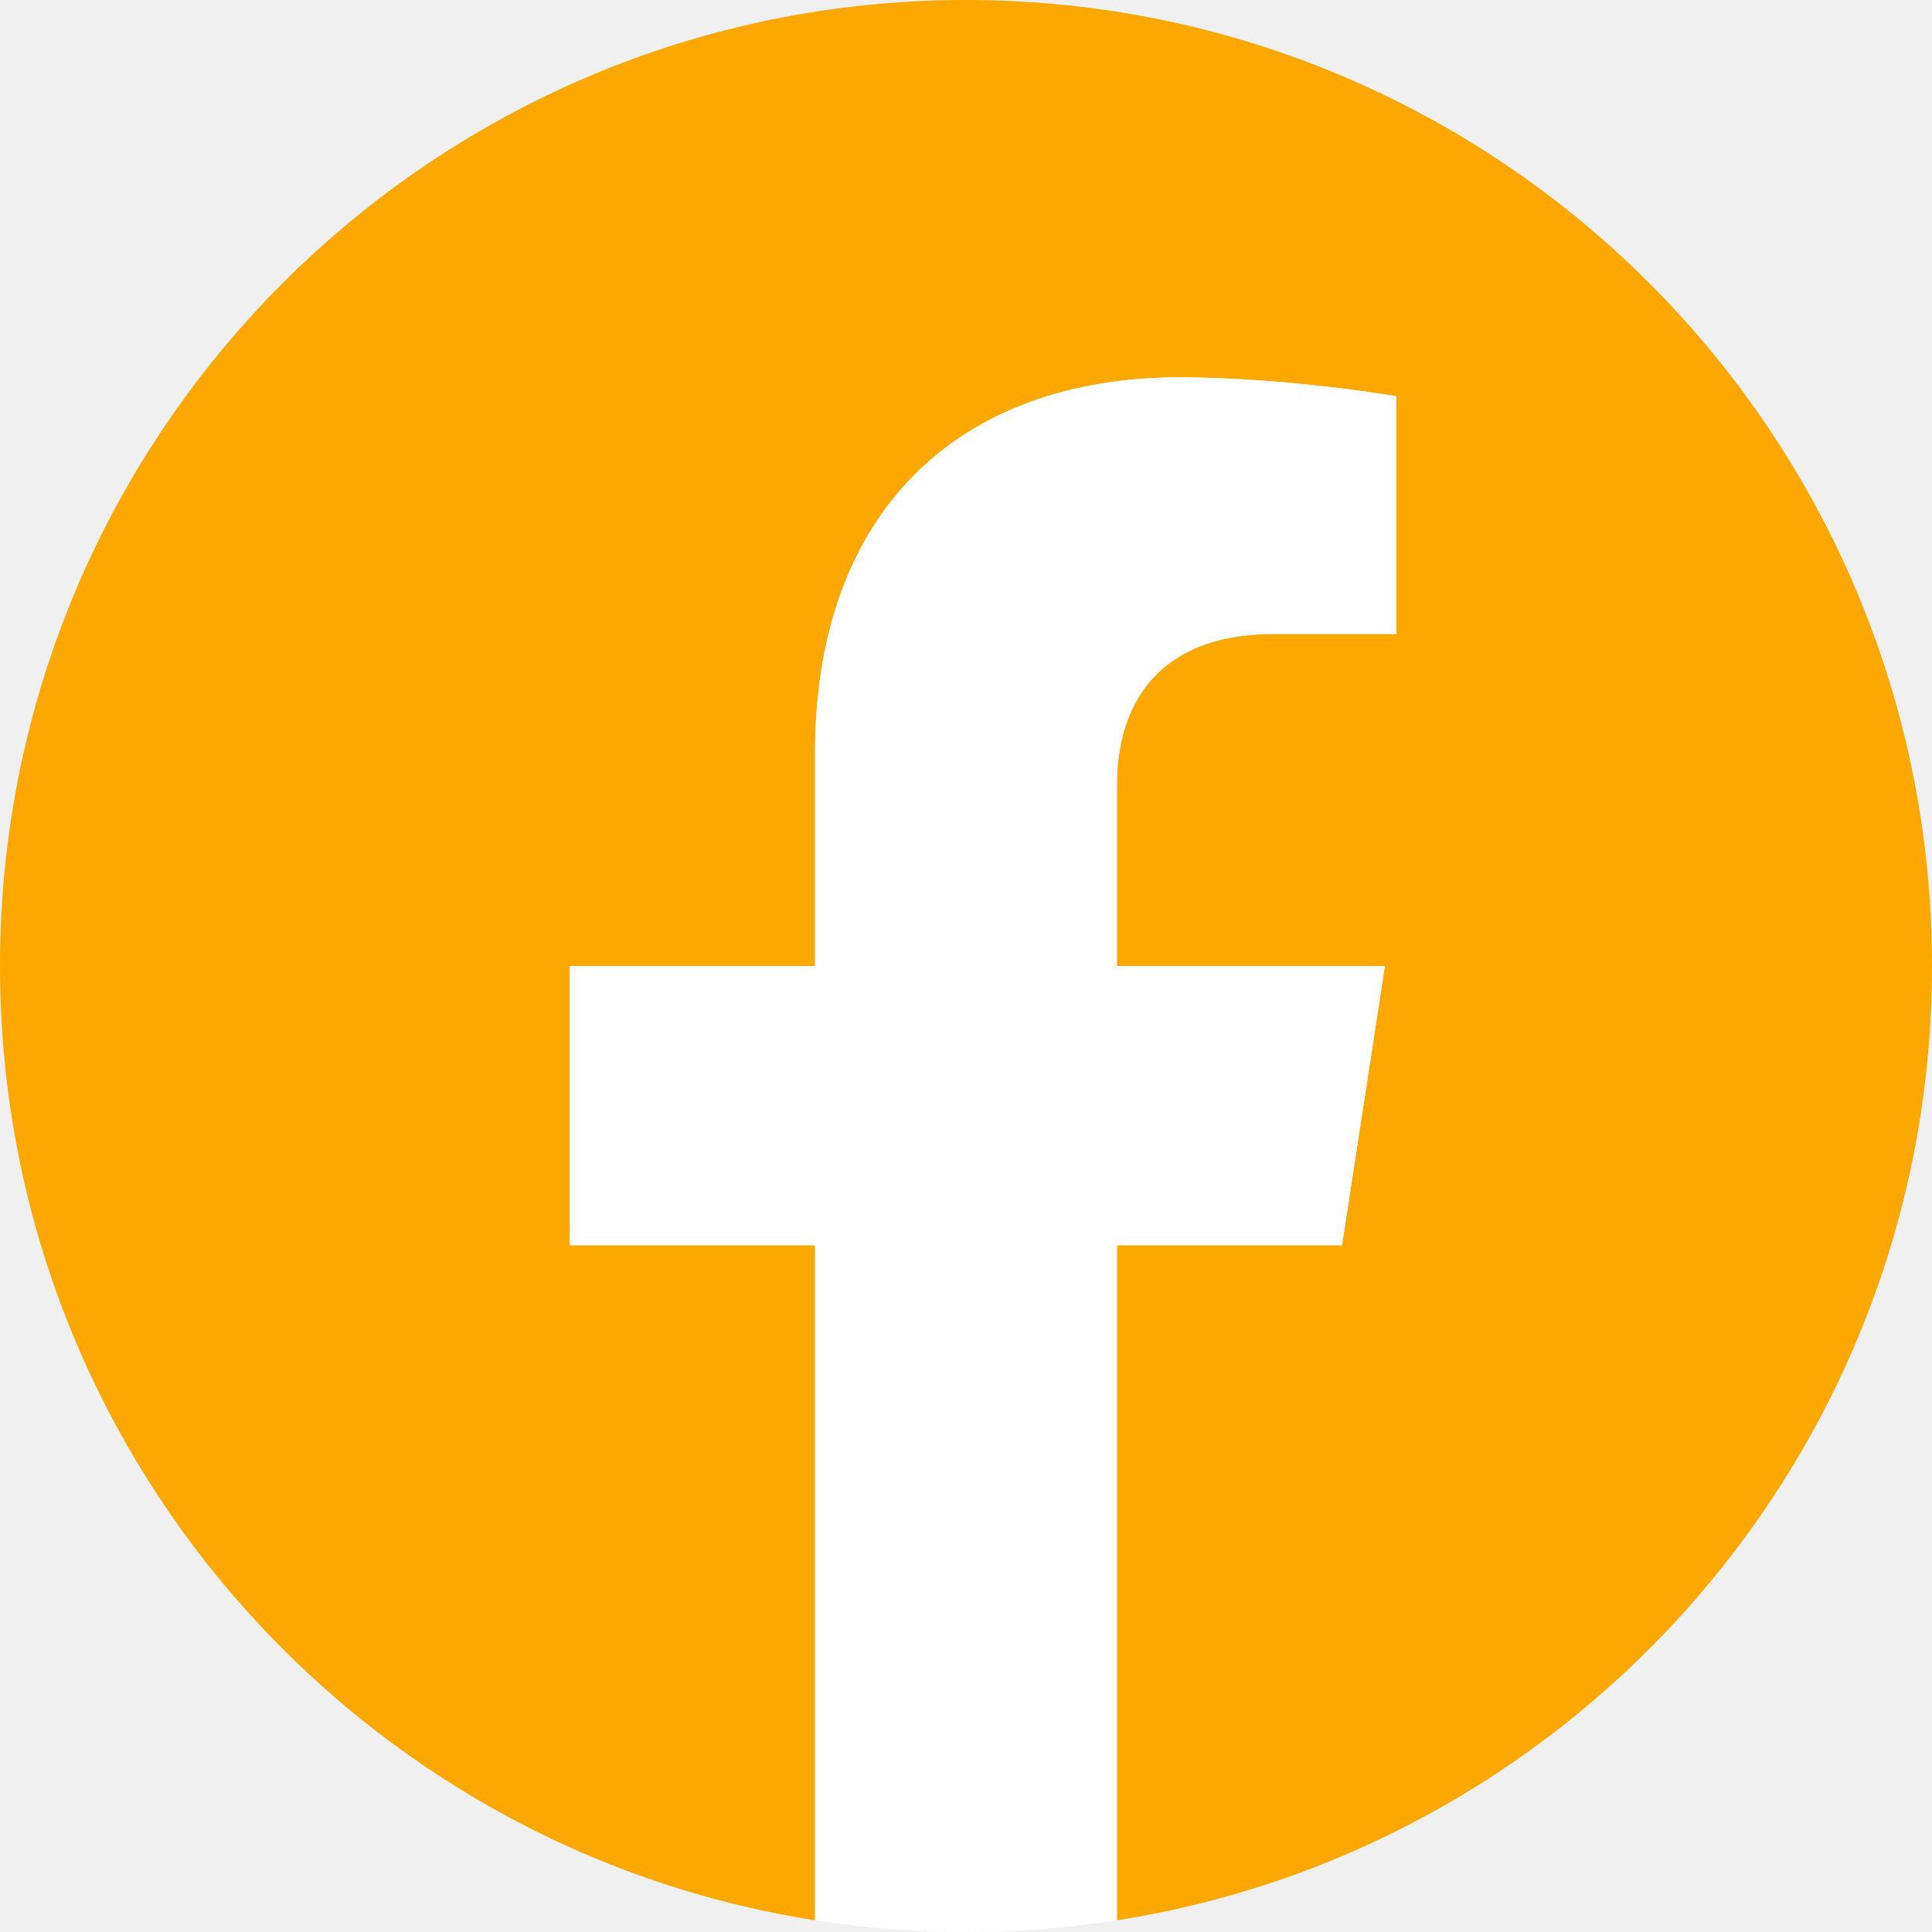
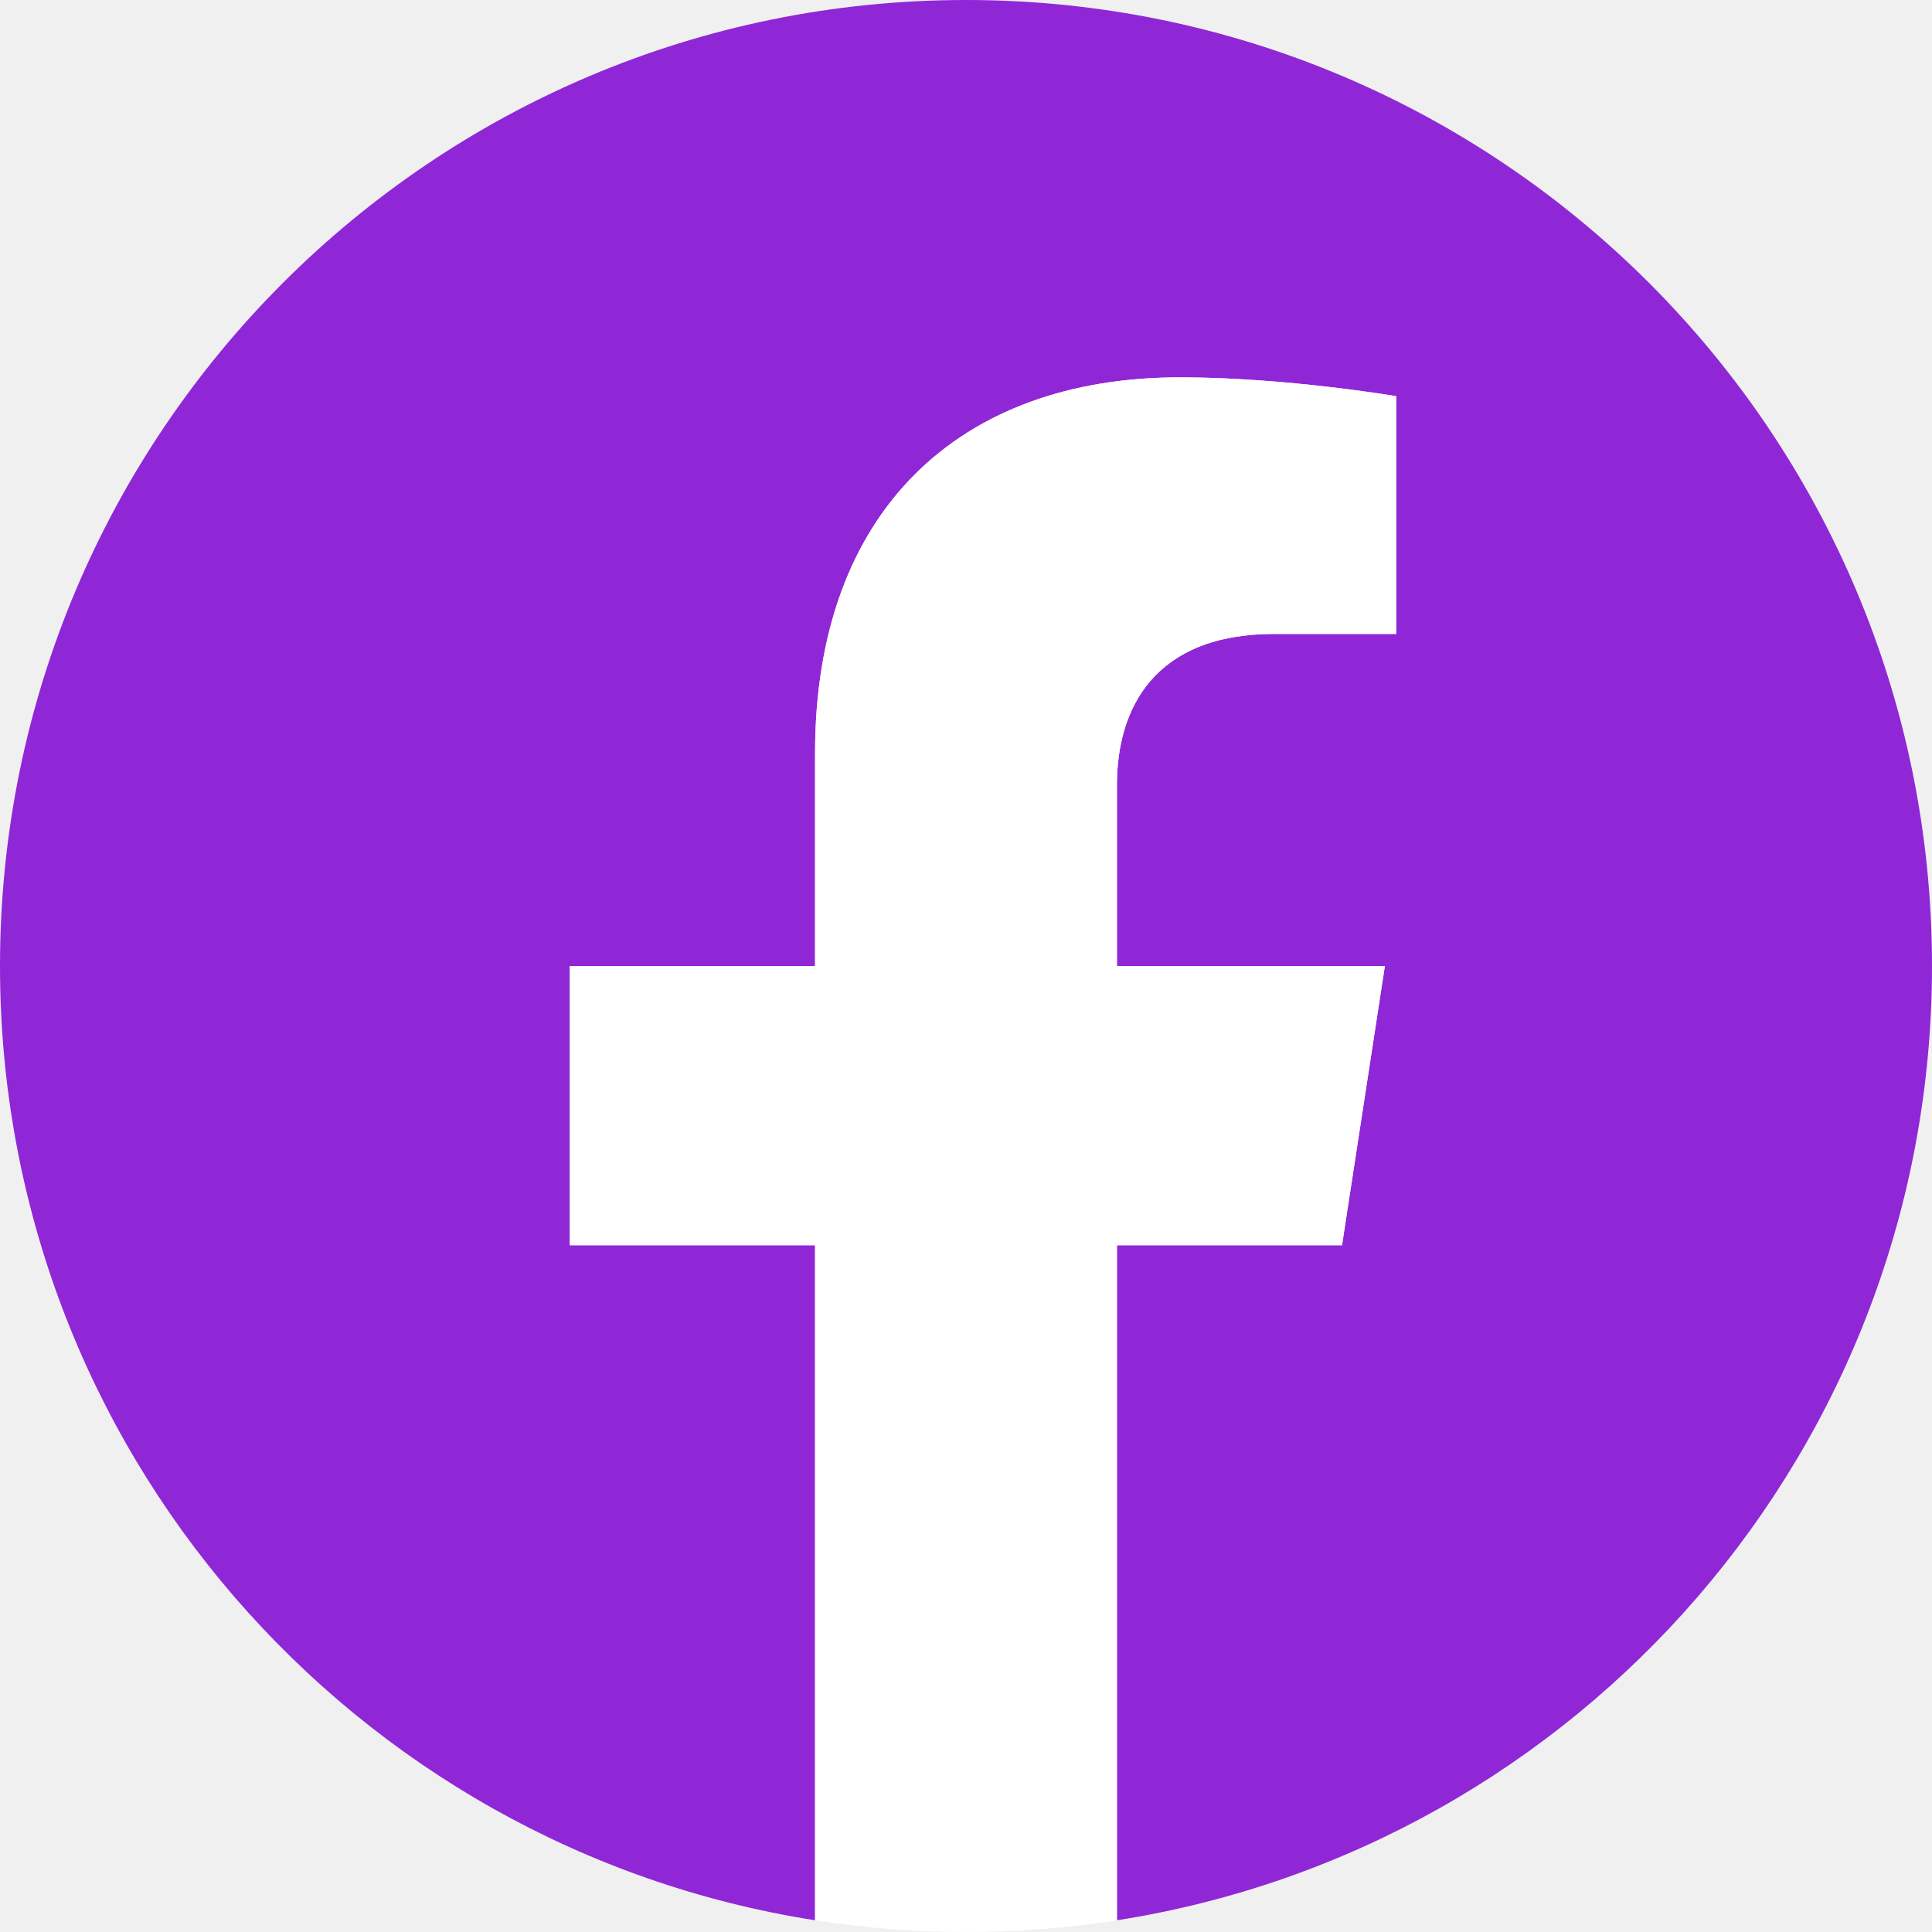
<svg xmlns="http://www.w3.org/2000/svg" width="32" height="32" viewBox="0 0 32 32" fill="none">
-   <path d="M32 16C32 7.162 24.837 0 16 0C7.162 0 0 7.162 0 16C0 23.988 5.85 30.606 13.5 31.806V20.625H9.438V16H13.5V12.475C13.5 8.466 15.887 6.25 19.544 6.25C21.294 6.25 23.125 6.562 23.125 6.562V10.5H21.106C19.119 10.5 18.5 11.734 18.5 13V16H22.938L22.228 20.625H18.5V31.806C26.15 30.606 32 23.988 32 16Z" fill="#FCA800" />
+   <path d="M32 16C32 7.162 24.837 0 16 0C7.162 0 0 7.162 0 16C0 23.988 5.85 30.606 13.5 31.806V20.625H9.438V16H13.5V12.475C13.5 8.466 15.887 6.25 19.544 6.25C21.294 6.25 23.125 6.562 23.125 6.562V10.5H21.106C19.119 10.5 18.5 11.734 18.5 13V16H22.938L22.228 20.625H18.5V31.806C26.15 30.606 32 23.988 32 16Z" fill="#8F27D7" />
  <path d="M22.228 20.625L22.938 16H18.5V13C18.5 11.734 19.119 10.5 21.106 10.5H23.125V6.562C23.125 6.562 21.294 6.25 19.544 6.25C15.887 6.25 13.5 8.466 13.5 12.475V16H9.438V20.625H13.5V31.806C14.316 31.934 15.15 32 16 32C16.85 32 17.684 31.934 18.5 31.806V20.625H22.228Z" fill="white" />
</svg>
